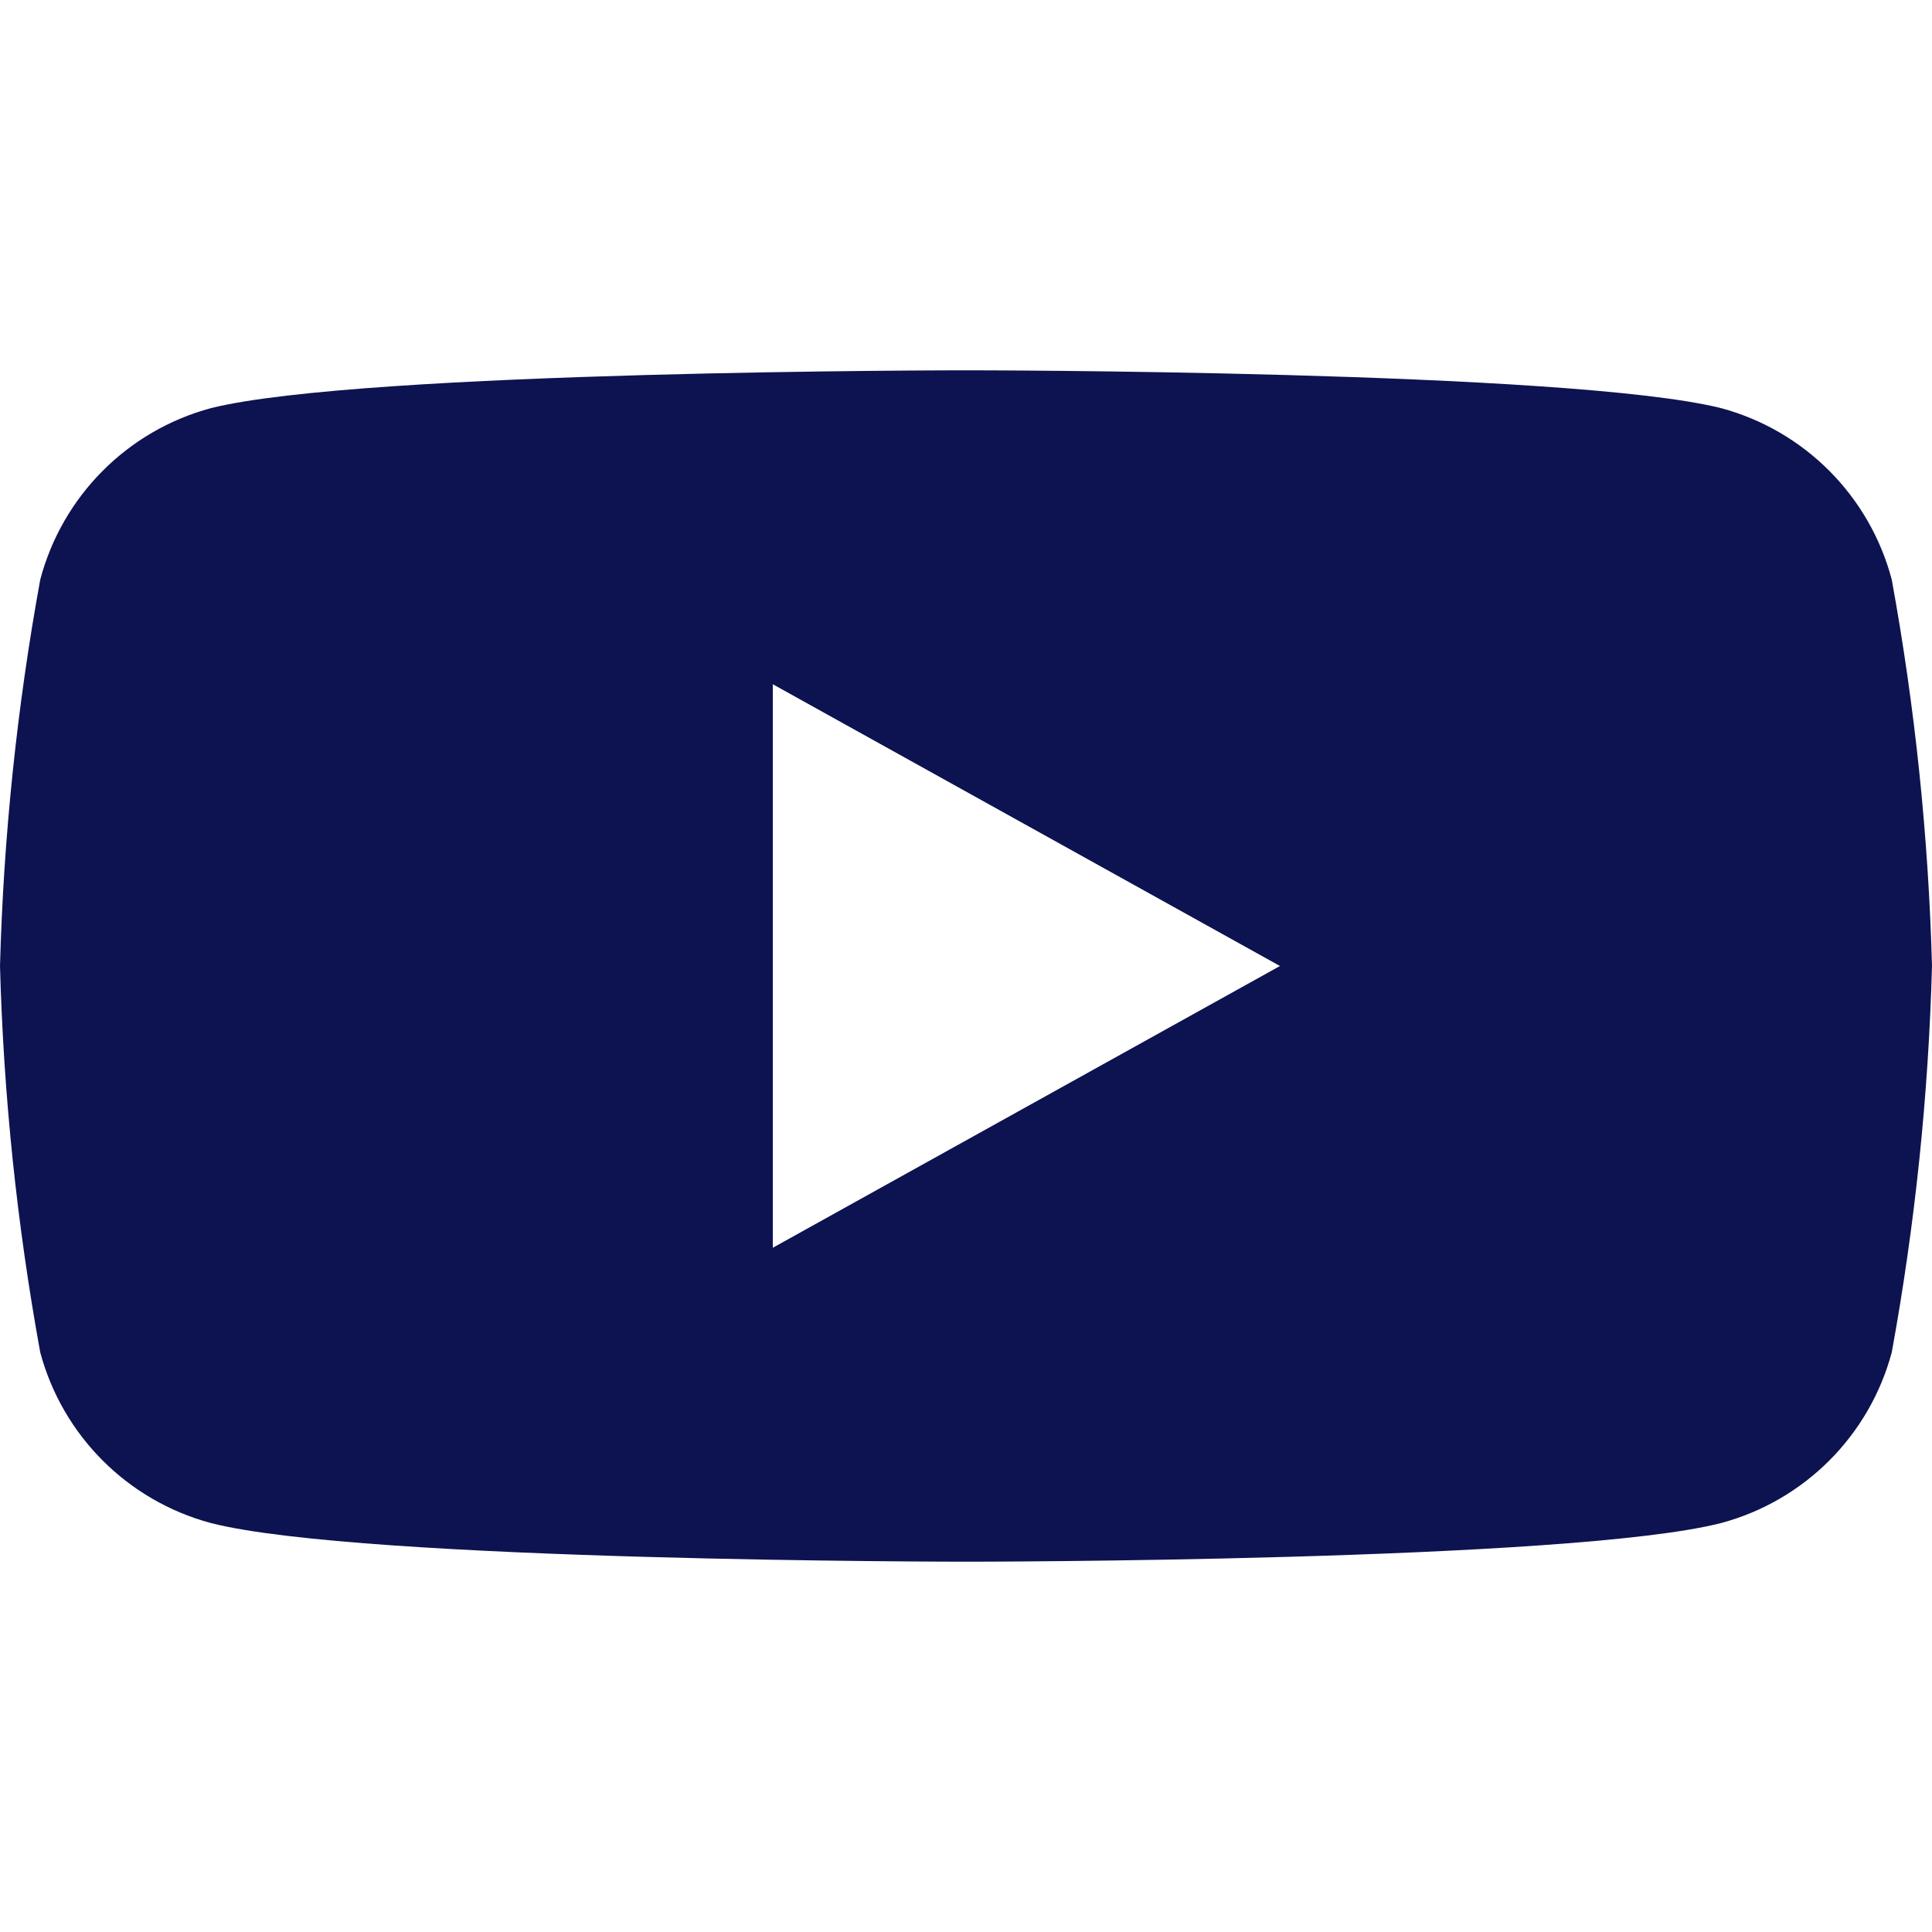
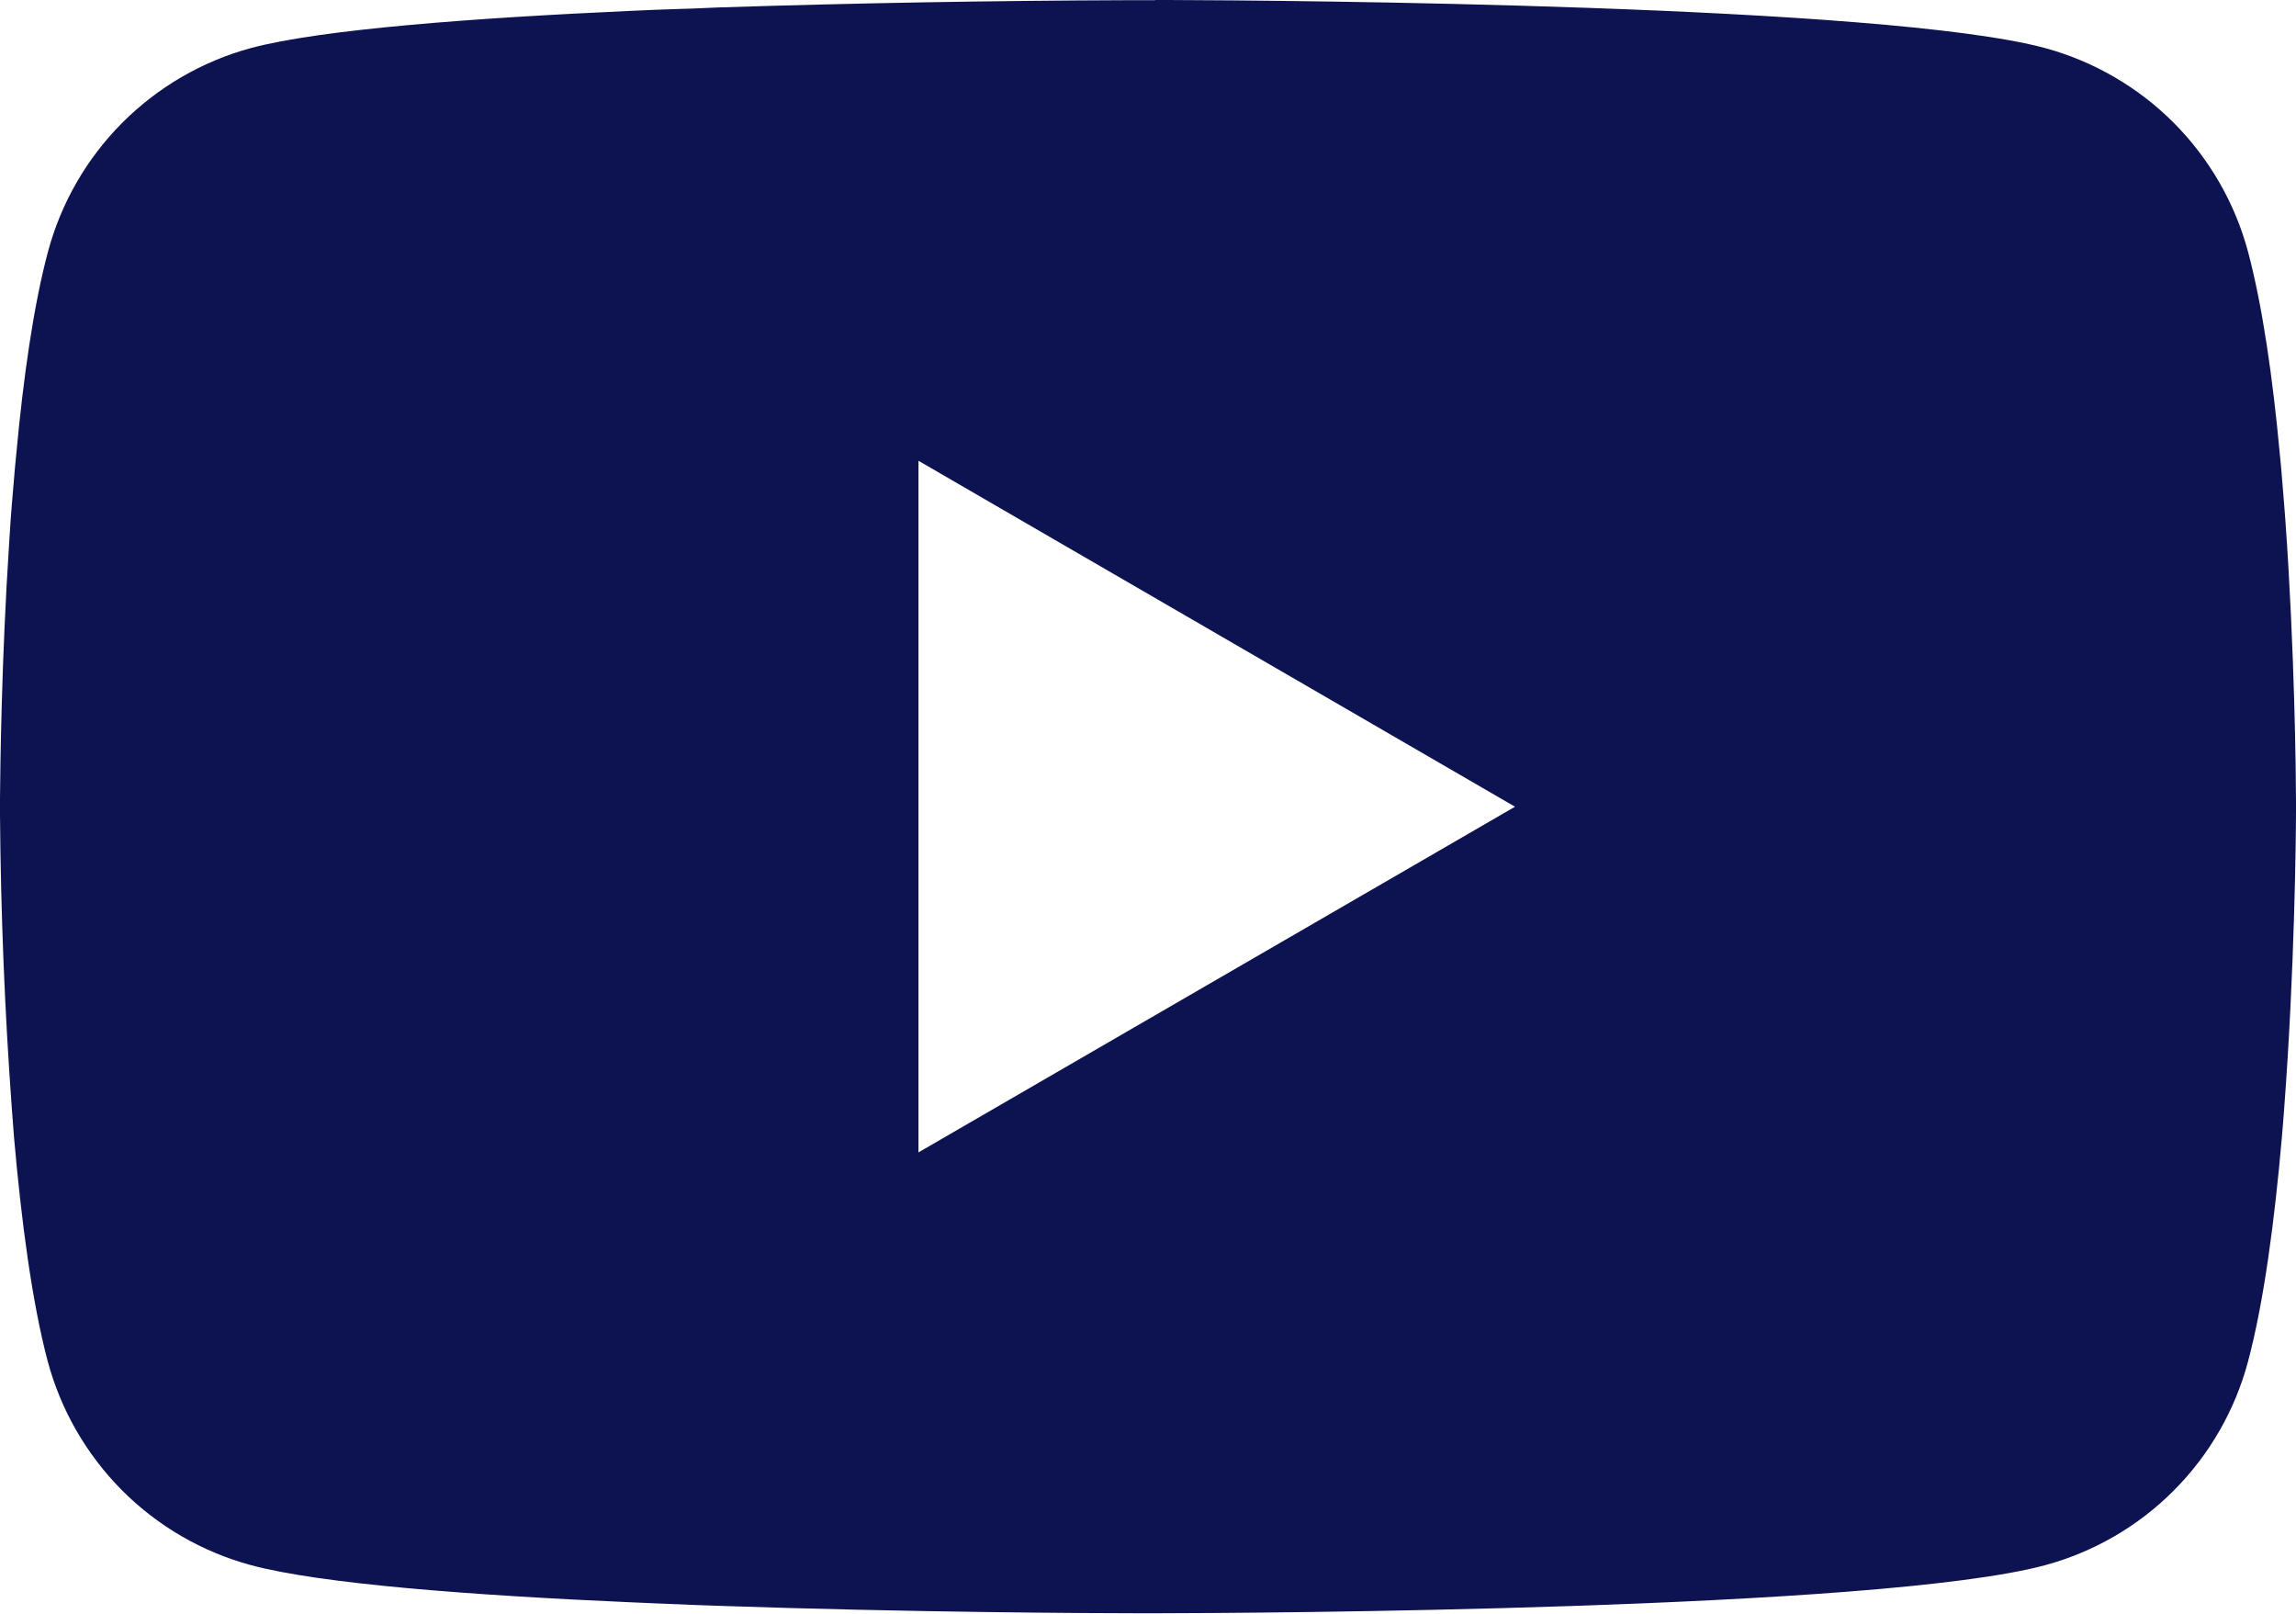
- <svg xmlns="http://www.w3.org/2000/svg" width="24" height="24" viewBox="0 0 24 24" fill="none">
-   <path fill="#0D1350" d="M23.5 7.2a3 3 0 0 0-2.12-2.13C19.5 4.6 12 4.6 12 4.6s-7.5 0-9.38.47A3 3 0 0 0 .5 7.2 31.5 31.5 0 0 0 0 12a31.5 31.5 0 0 0 .5 4.8 3 3 0 0 0 2.12 2.12c1.88.48 9.38.48 9.38.48s7.5 0 9.38-.48A3 3 0 0 0 23.5 16.8 31.5 31.5 0 0 0 24 12a31.5 31.5 0 0 0-.5-4.8zM9.6 15.5v-7l6.3 3.5-6.3 3.5z" />
+ <svg xmlns="http://www.w3.org/2000/svg" preserveAspectRatio="none" overflow="visible" style="display: block;" width="23.998" height="16.858" viewBox="0 0 23.998 16.858" fill="none">
+   <g id="Group">
+     <path id="Vector" d="M12.076 0H12.21C13.443 0.004 19.691 0.05 21.375 0.502C21.884 0.641 22.348 0.91 22.721 1.284C23.093 1.658 23.361 2.123 23.497 2.632C23.649 3.203 23.756 3.957 23.828 4.736L23.843 4.891L23.875 5.282L23.887 5.438C23.985 6.809 23.997 8.092 23.998 8.373V8.486C23.997 8.777 23.983 10.148 23.875 11.575L23.863 11.733L23.85 11.889C23.775 12.747 23.664 13.599 23.497 14.226C23.361 14.736 23.094 15.201 22.721 15.575C22.349 15.949 21.884 16.218 21.375 16.356C19.635 16.824 13.021 16.857 12.105 16.858H11.892C11.428 16.858 9.511 16.849 7.502 16.78L7.247 16.771L7.116 16.765L6.859 16.755L6.603 16.744C4.938 16.671 3.353 16.552 2.622 16.355C2.113 16.217 1.649 15.948 1.276 15.574C0.904 15.2 0.636 14.736 0.499 14.226C0.333 13.601 0.222 12.747 0.147 11.889L0.135 11.732L0.123 11.575C0.049 10.559 0.008 9.541 0 8.521L0 8.337C0.003 8.014 0.015 6.9 0.096 5.67L0.106 5.516L0.111 5.438L0.123 5.282L0.156 4.891L0.171 4.736C0.243 3.957 0.349 3.201 0.501 2.632C0.637 2.123 0.905 1.657 1.277 1.284C1.65 0.91 2.114 0.64 2.623 0.502C3.354 0.307 4.939 0.188 6.604 0.113L6.859 0.102L7.117 0.093L7.247 0.089L7.503 0.078C8.931 0.032 10.359 0.007 11.787 0.002H12.076V0ZM9.6 4.815V12.042L15.835 8.43L9.6 4.815Z" fill="#0D1350" />
+   </g>
</svg>
